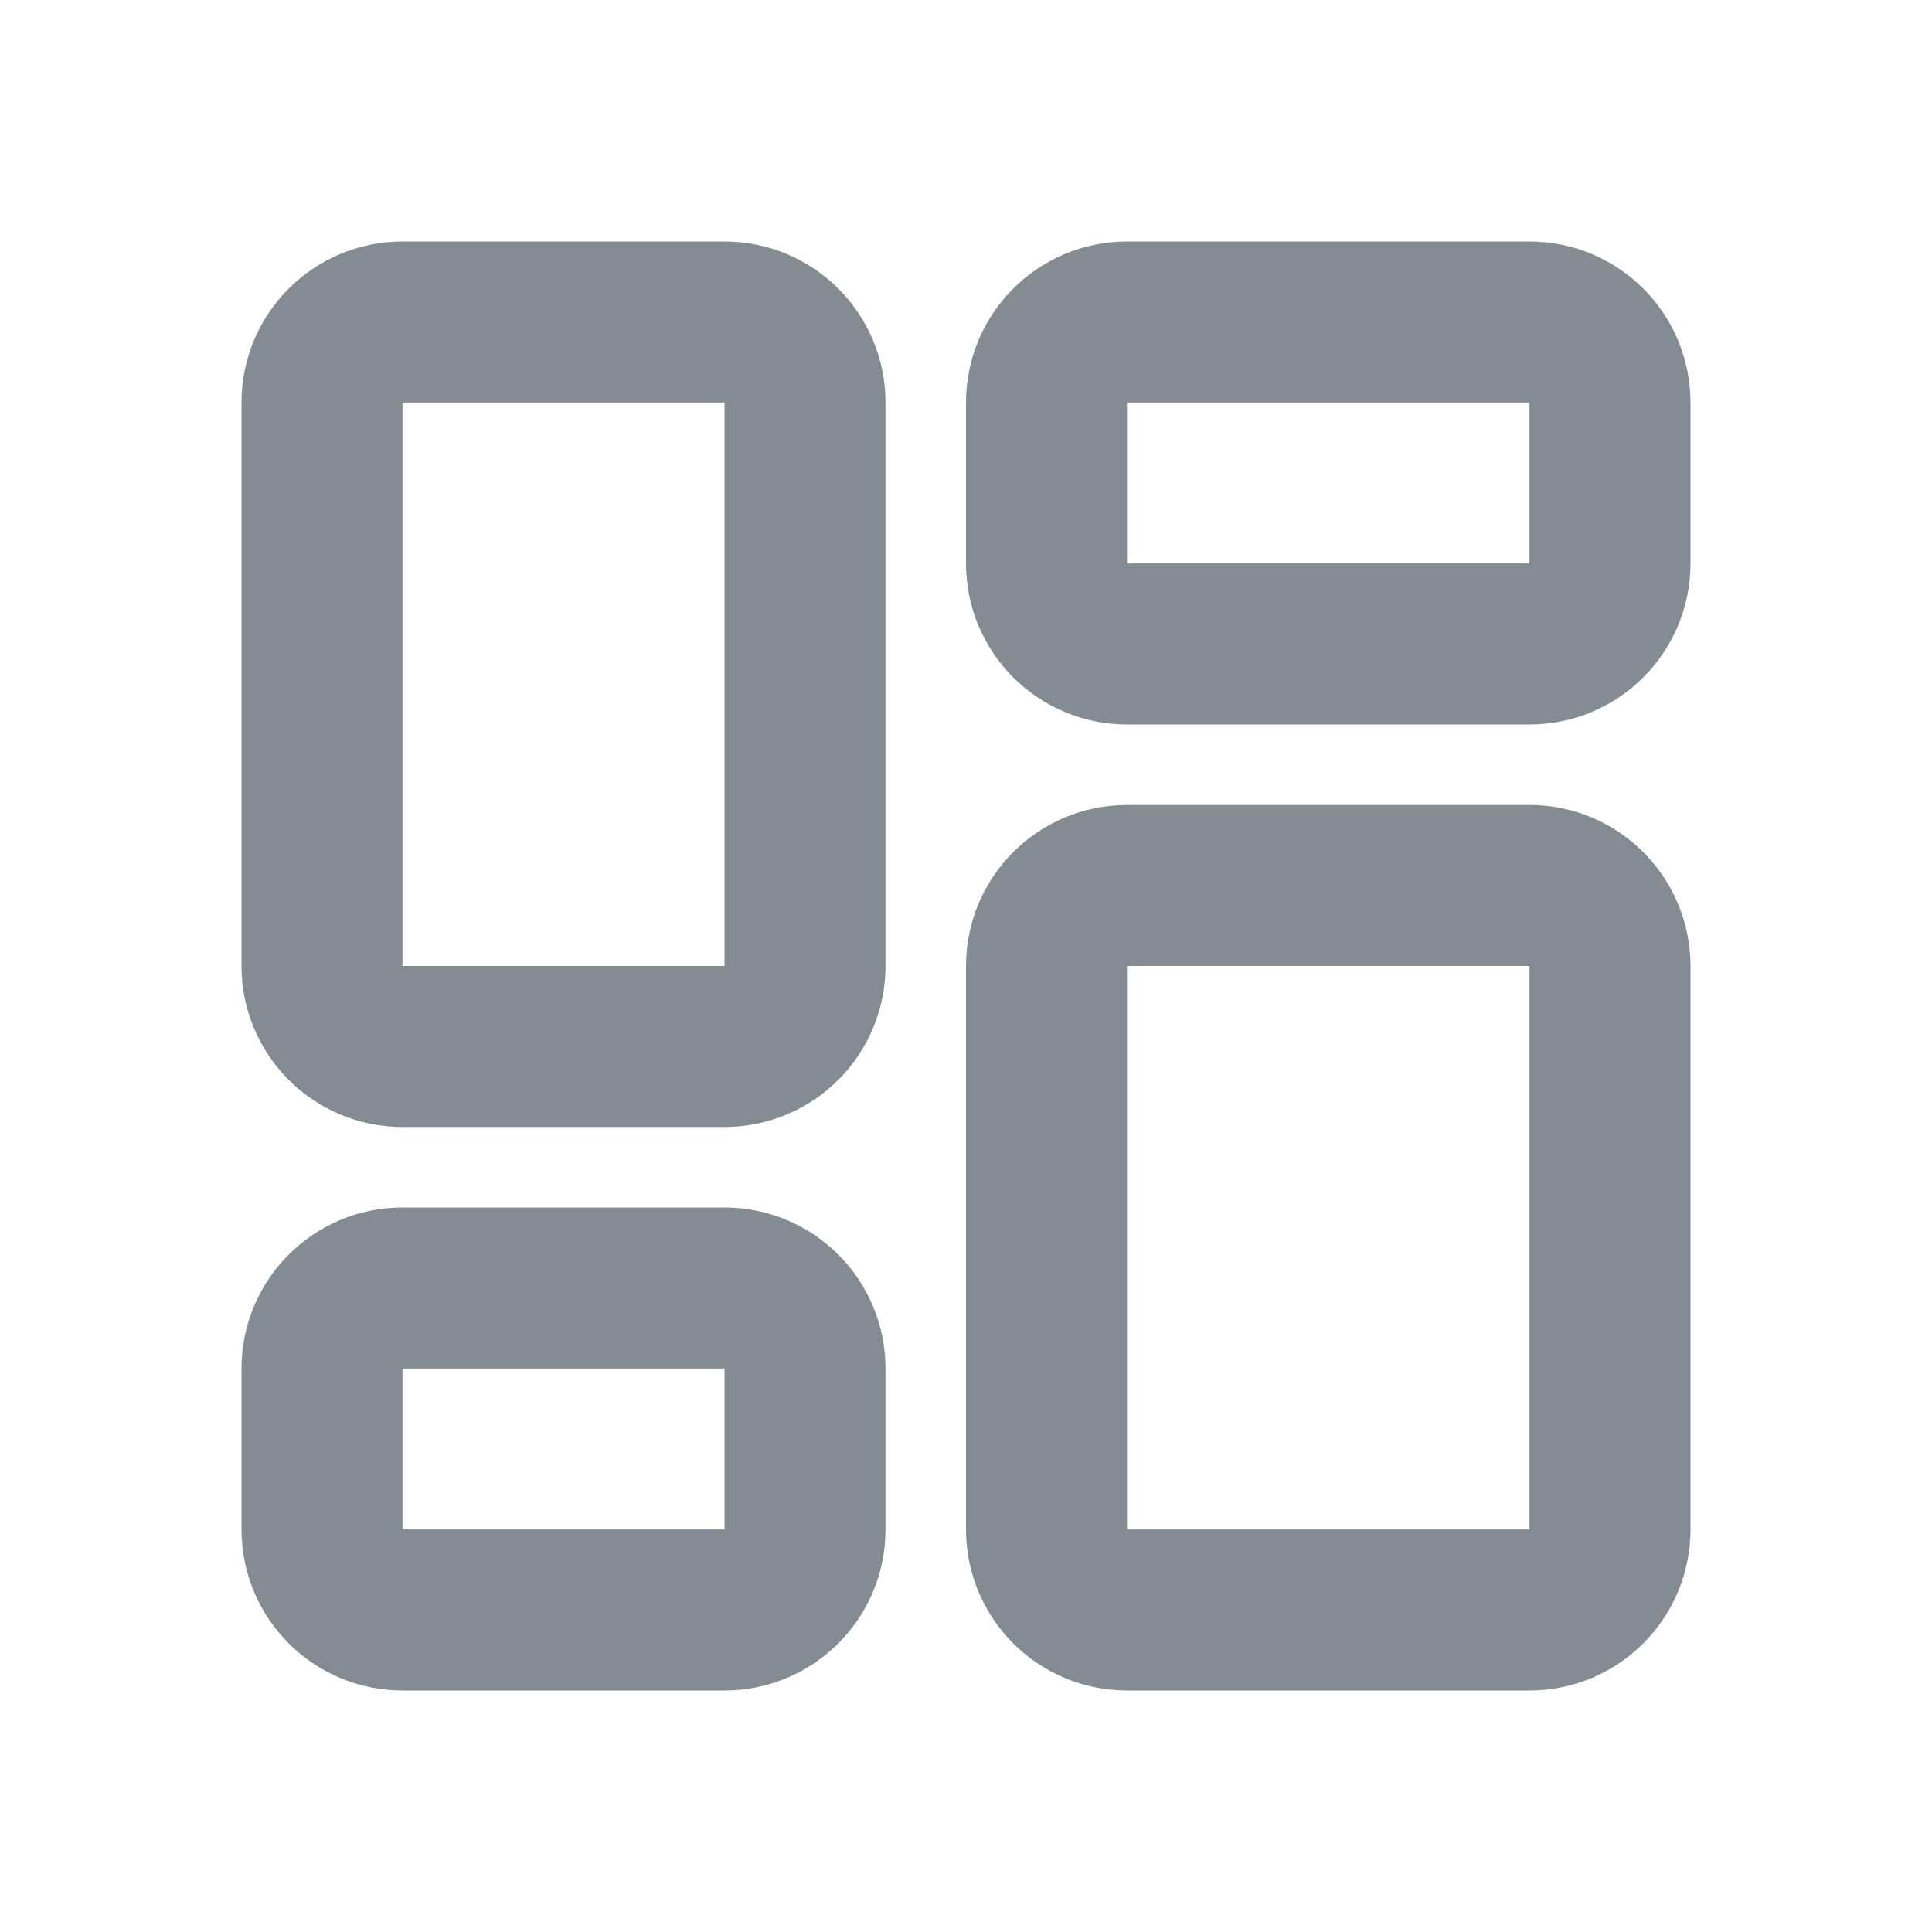
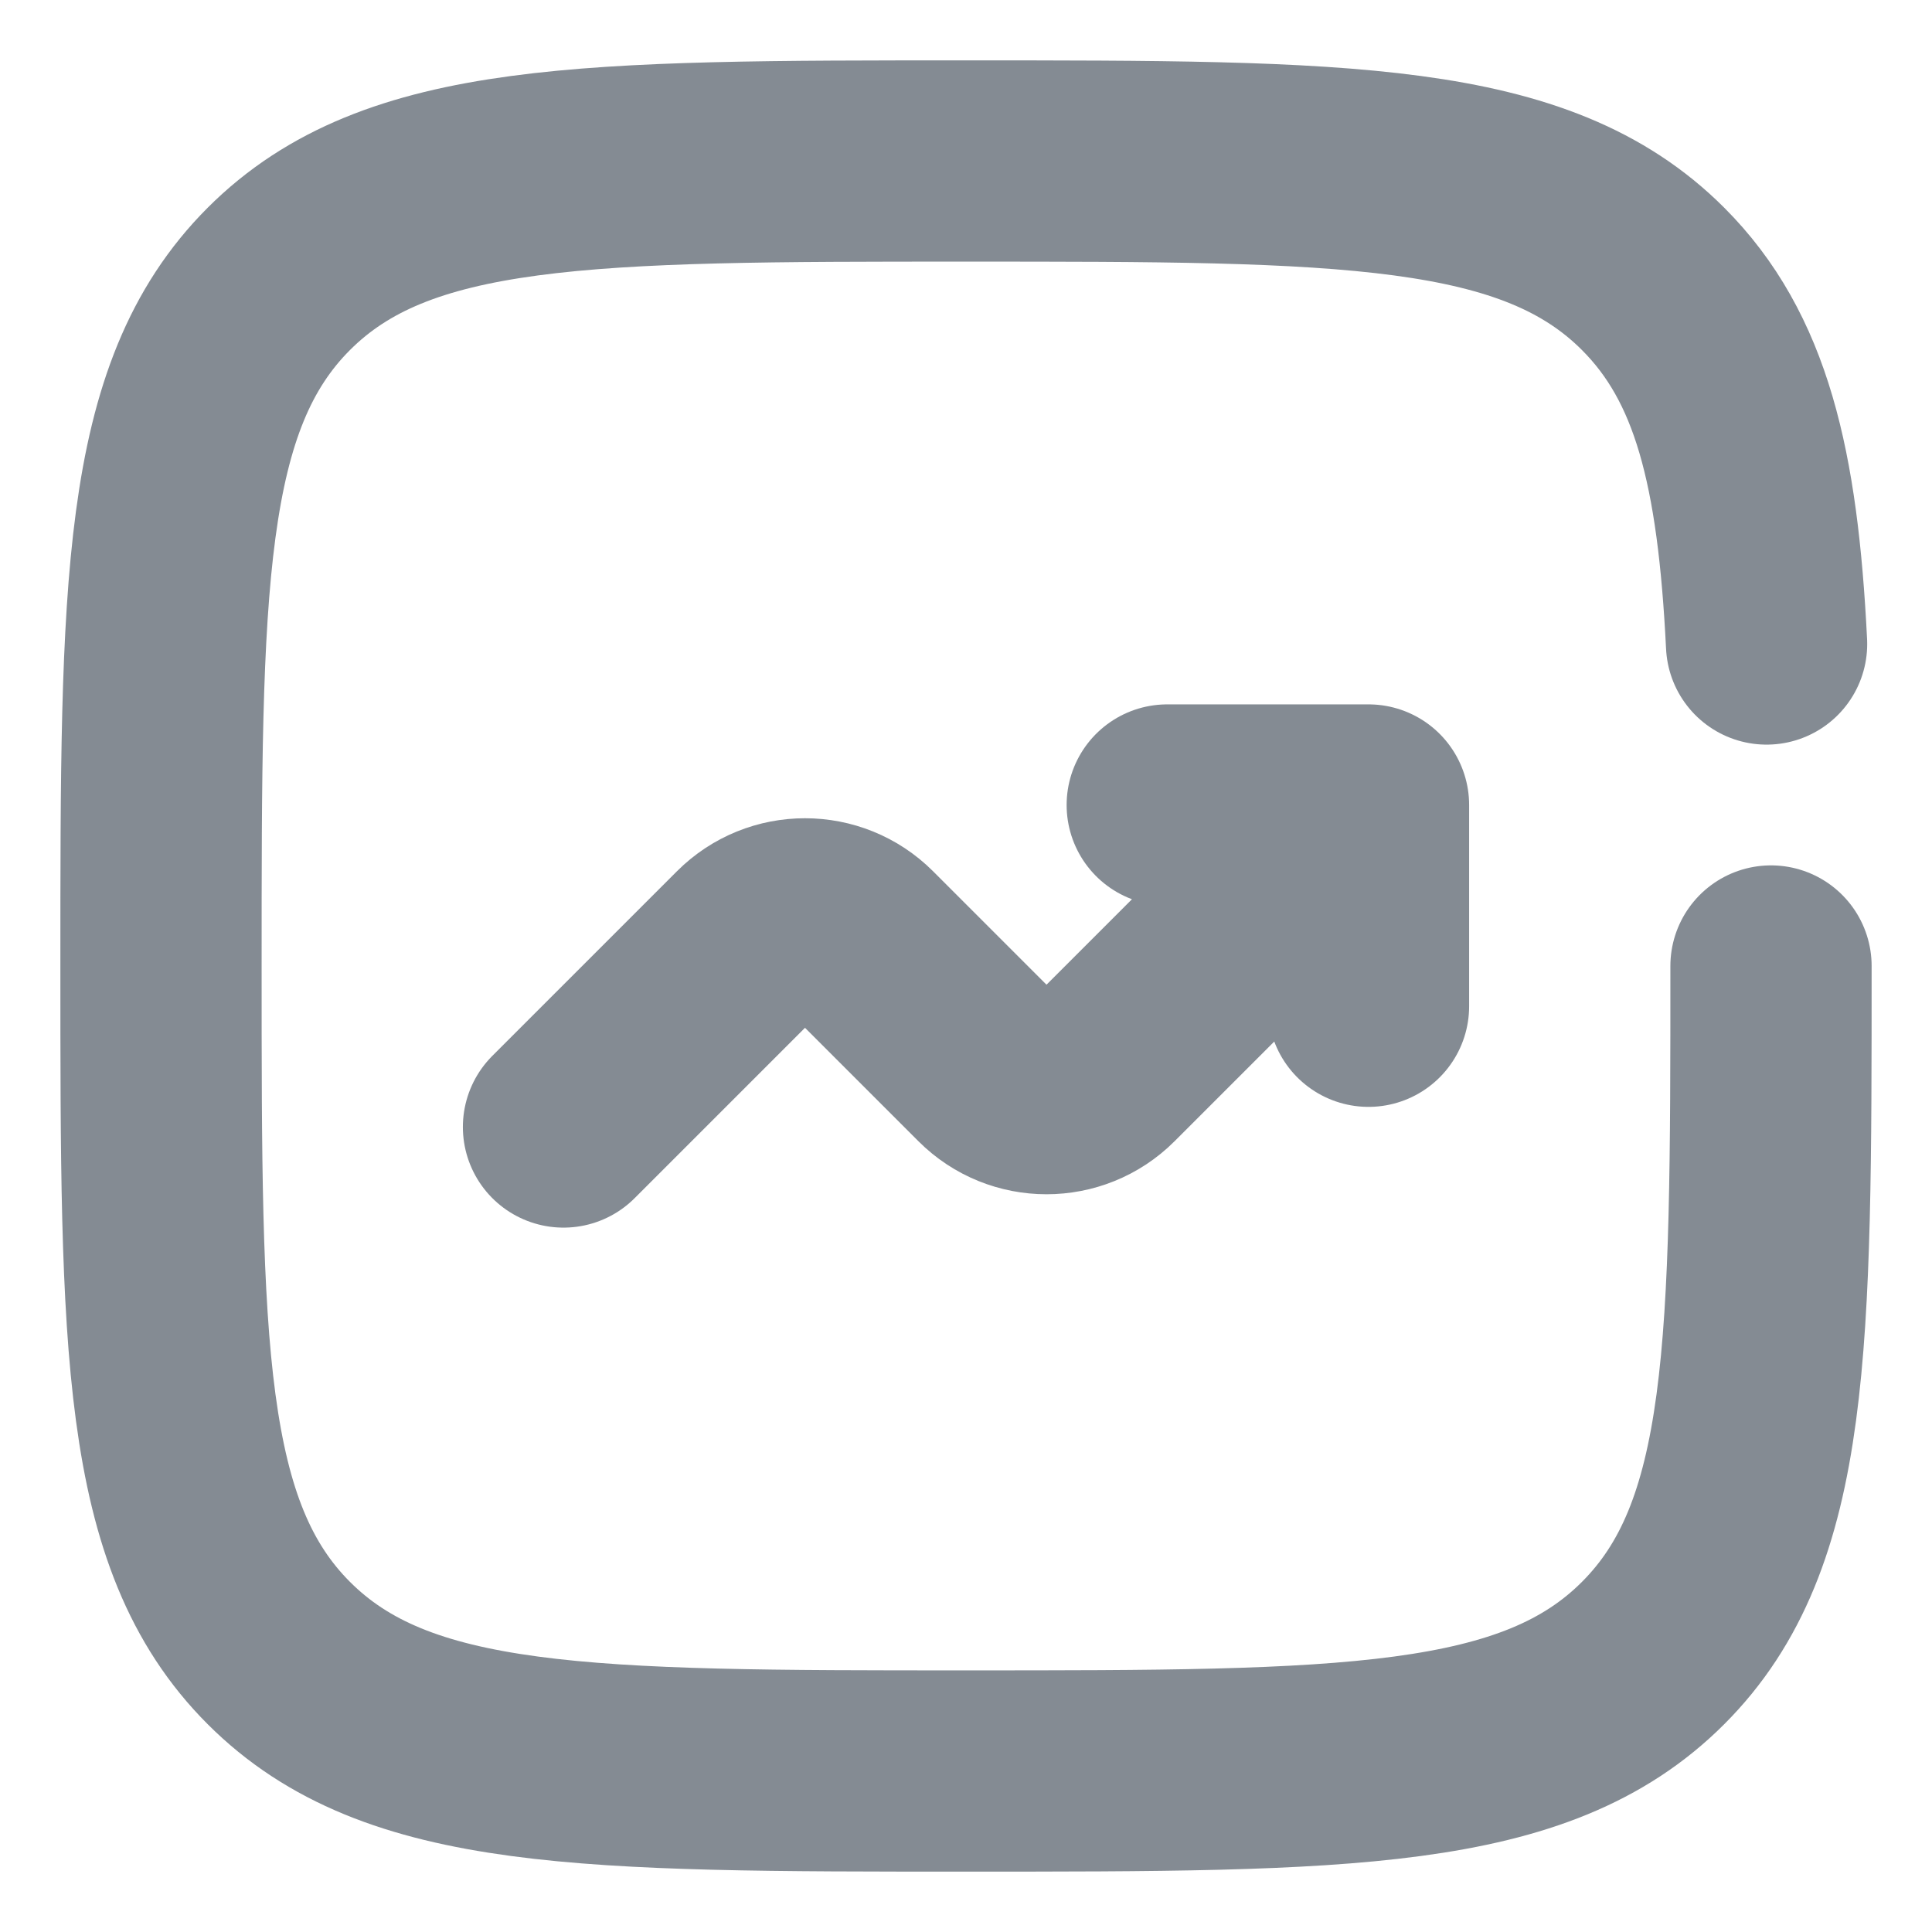
<svg xmlns="http://www.w3.org/2000/svg" width="800px" height="800px" viewBox="0 0 24 24" fill="none">
-   <g id="SVGRepo_bgCarrier" stroke-width="0" />
-   <g id="SVGRepo_tracerCarrier" stroke-linecap="round" stroke-linejoin="round" />
-   <g id="SVGRepo_iconCarrier">
-     <path d="M13 12C13 11.448 13.448 11 14 11H19C19.552 11 20 11.448 20 12V19C20 19.552 19.552 20 19 20H14C13.448 20 13 19.552 13 19V12Z" stroke="#848b93" stroke-width="2" stroke-linecap="round" />
-     <path d="M4 5C4 4.448 4.448 4 5 4H9C9.552 4 10 4.448 10 5V12C10 12.552 9.552 13 9 13H5C4.448 13 4 12.552 4 12V5Z" stroke="#848b93" stroke-width="2" stroke-linecap="round" />
-     <path d="M4 17C4 16.448 4.448 16 5 16H9C9.552 16 10 16.448 10 17V19C10 19.552 9.552 20 9 20H5C4.448 20 4 19.552 4 19V17Z" stroke="#848b93" stroke-width="2" stroke-linecap="round" />
-     <path d="M13 5C13 4.448 13.448 4 14 4H19C19.552 4 20 4.448 20 5V7C20 7.552 19.552 8 19 8H14C13.448 8 13 7.552 13 7V5Z" stroke="#848b93" stroke-width="2" stroke-linecap="round" />
-   </g>
+   <path d="M7 14L9.293 11.707C9.683 11.317 10.317 11.317 10.707 11.707L12.293 13.293C12.683 13.683 13.317 13.683 13.707 13.293L17 10M17 10V12.5M17 10H14.5" stroke="#848b93" stroke-width="2.5" stroke-linecap="round" stroke-linejoin="round" />
+   <path d="M22 12C22 16.714 22 19.071 20.535 20.535C19.071 22 16.714 22 12 22C7.286 22 4.929 22 3.464 20.535C2 19.071 2 16.714 2 12C2 7.286 2 4.929 3.464 3.464C4.929 2 7.286 2 12 2C16.714 2 19.071 2 20.535 3.464C21.509 4.438 21.836 5.807 21.945 8" stroke="#848b93" stroke-width="2.5" stroke-linecap="round" />
</svg>
